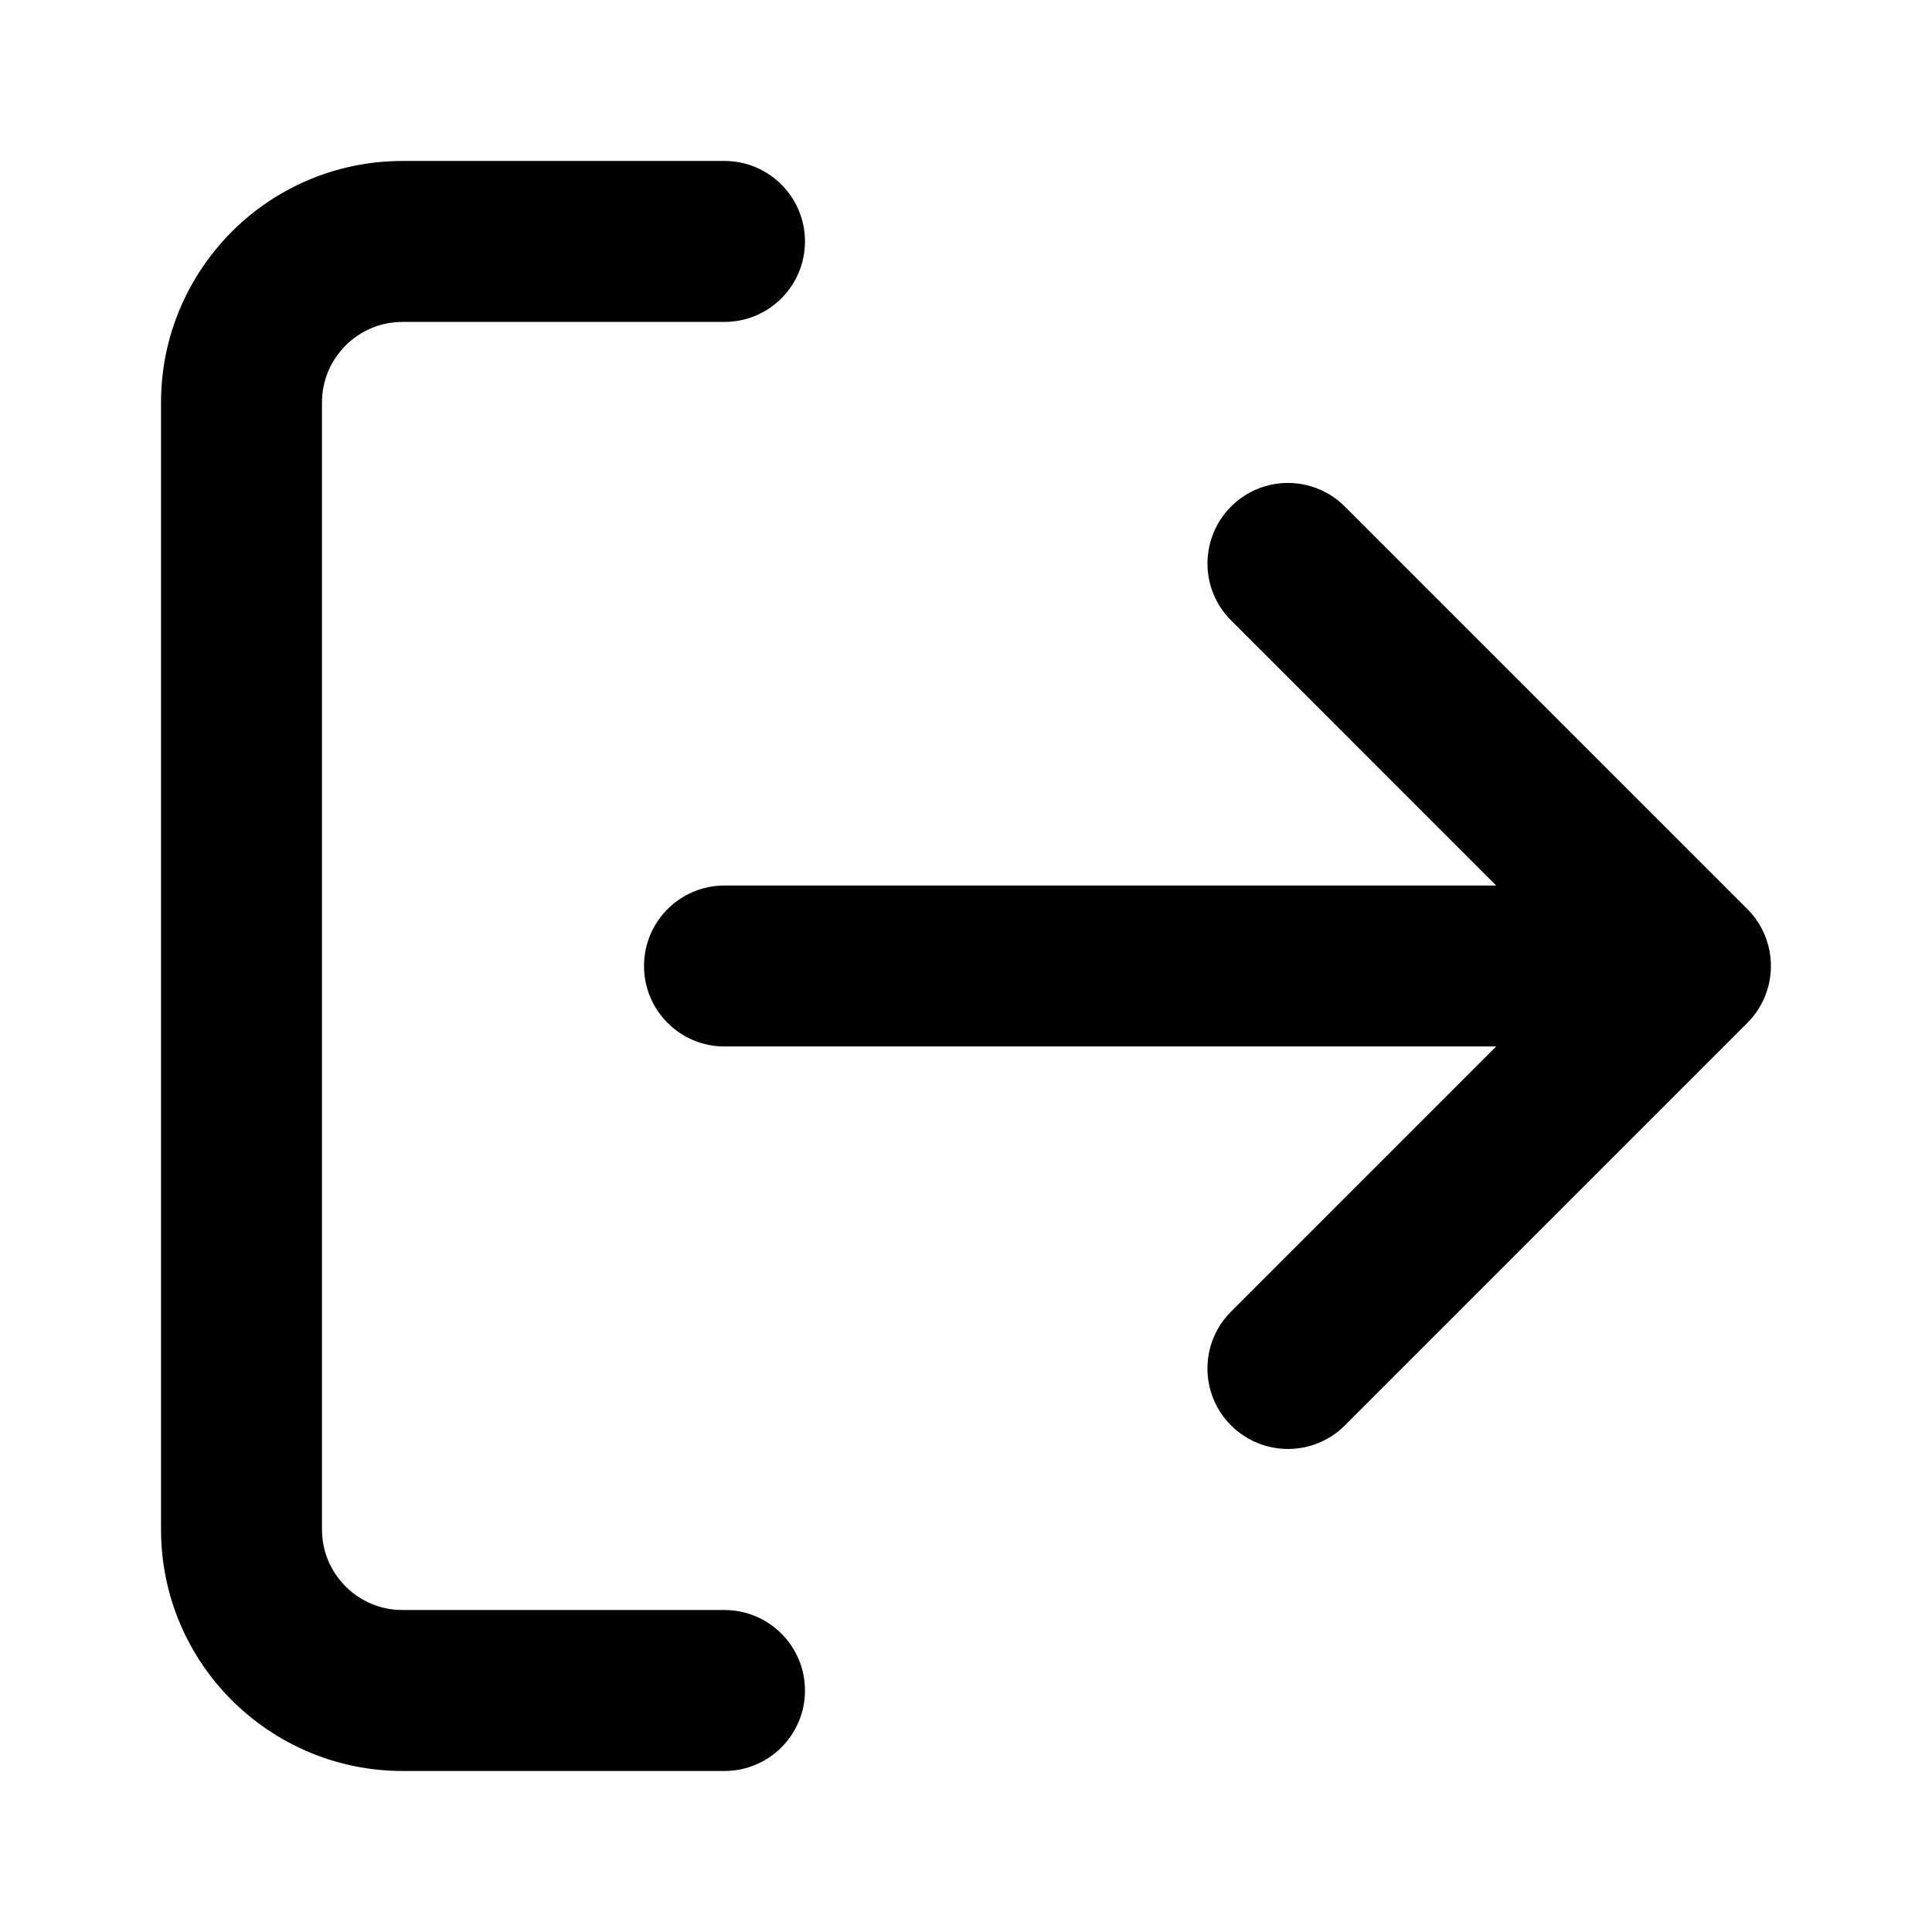
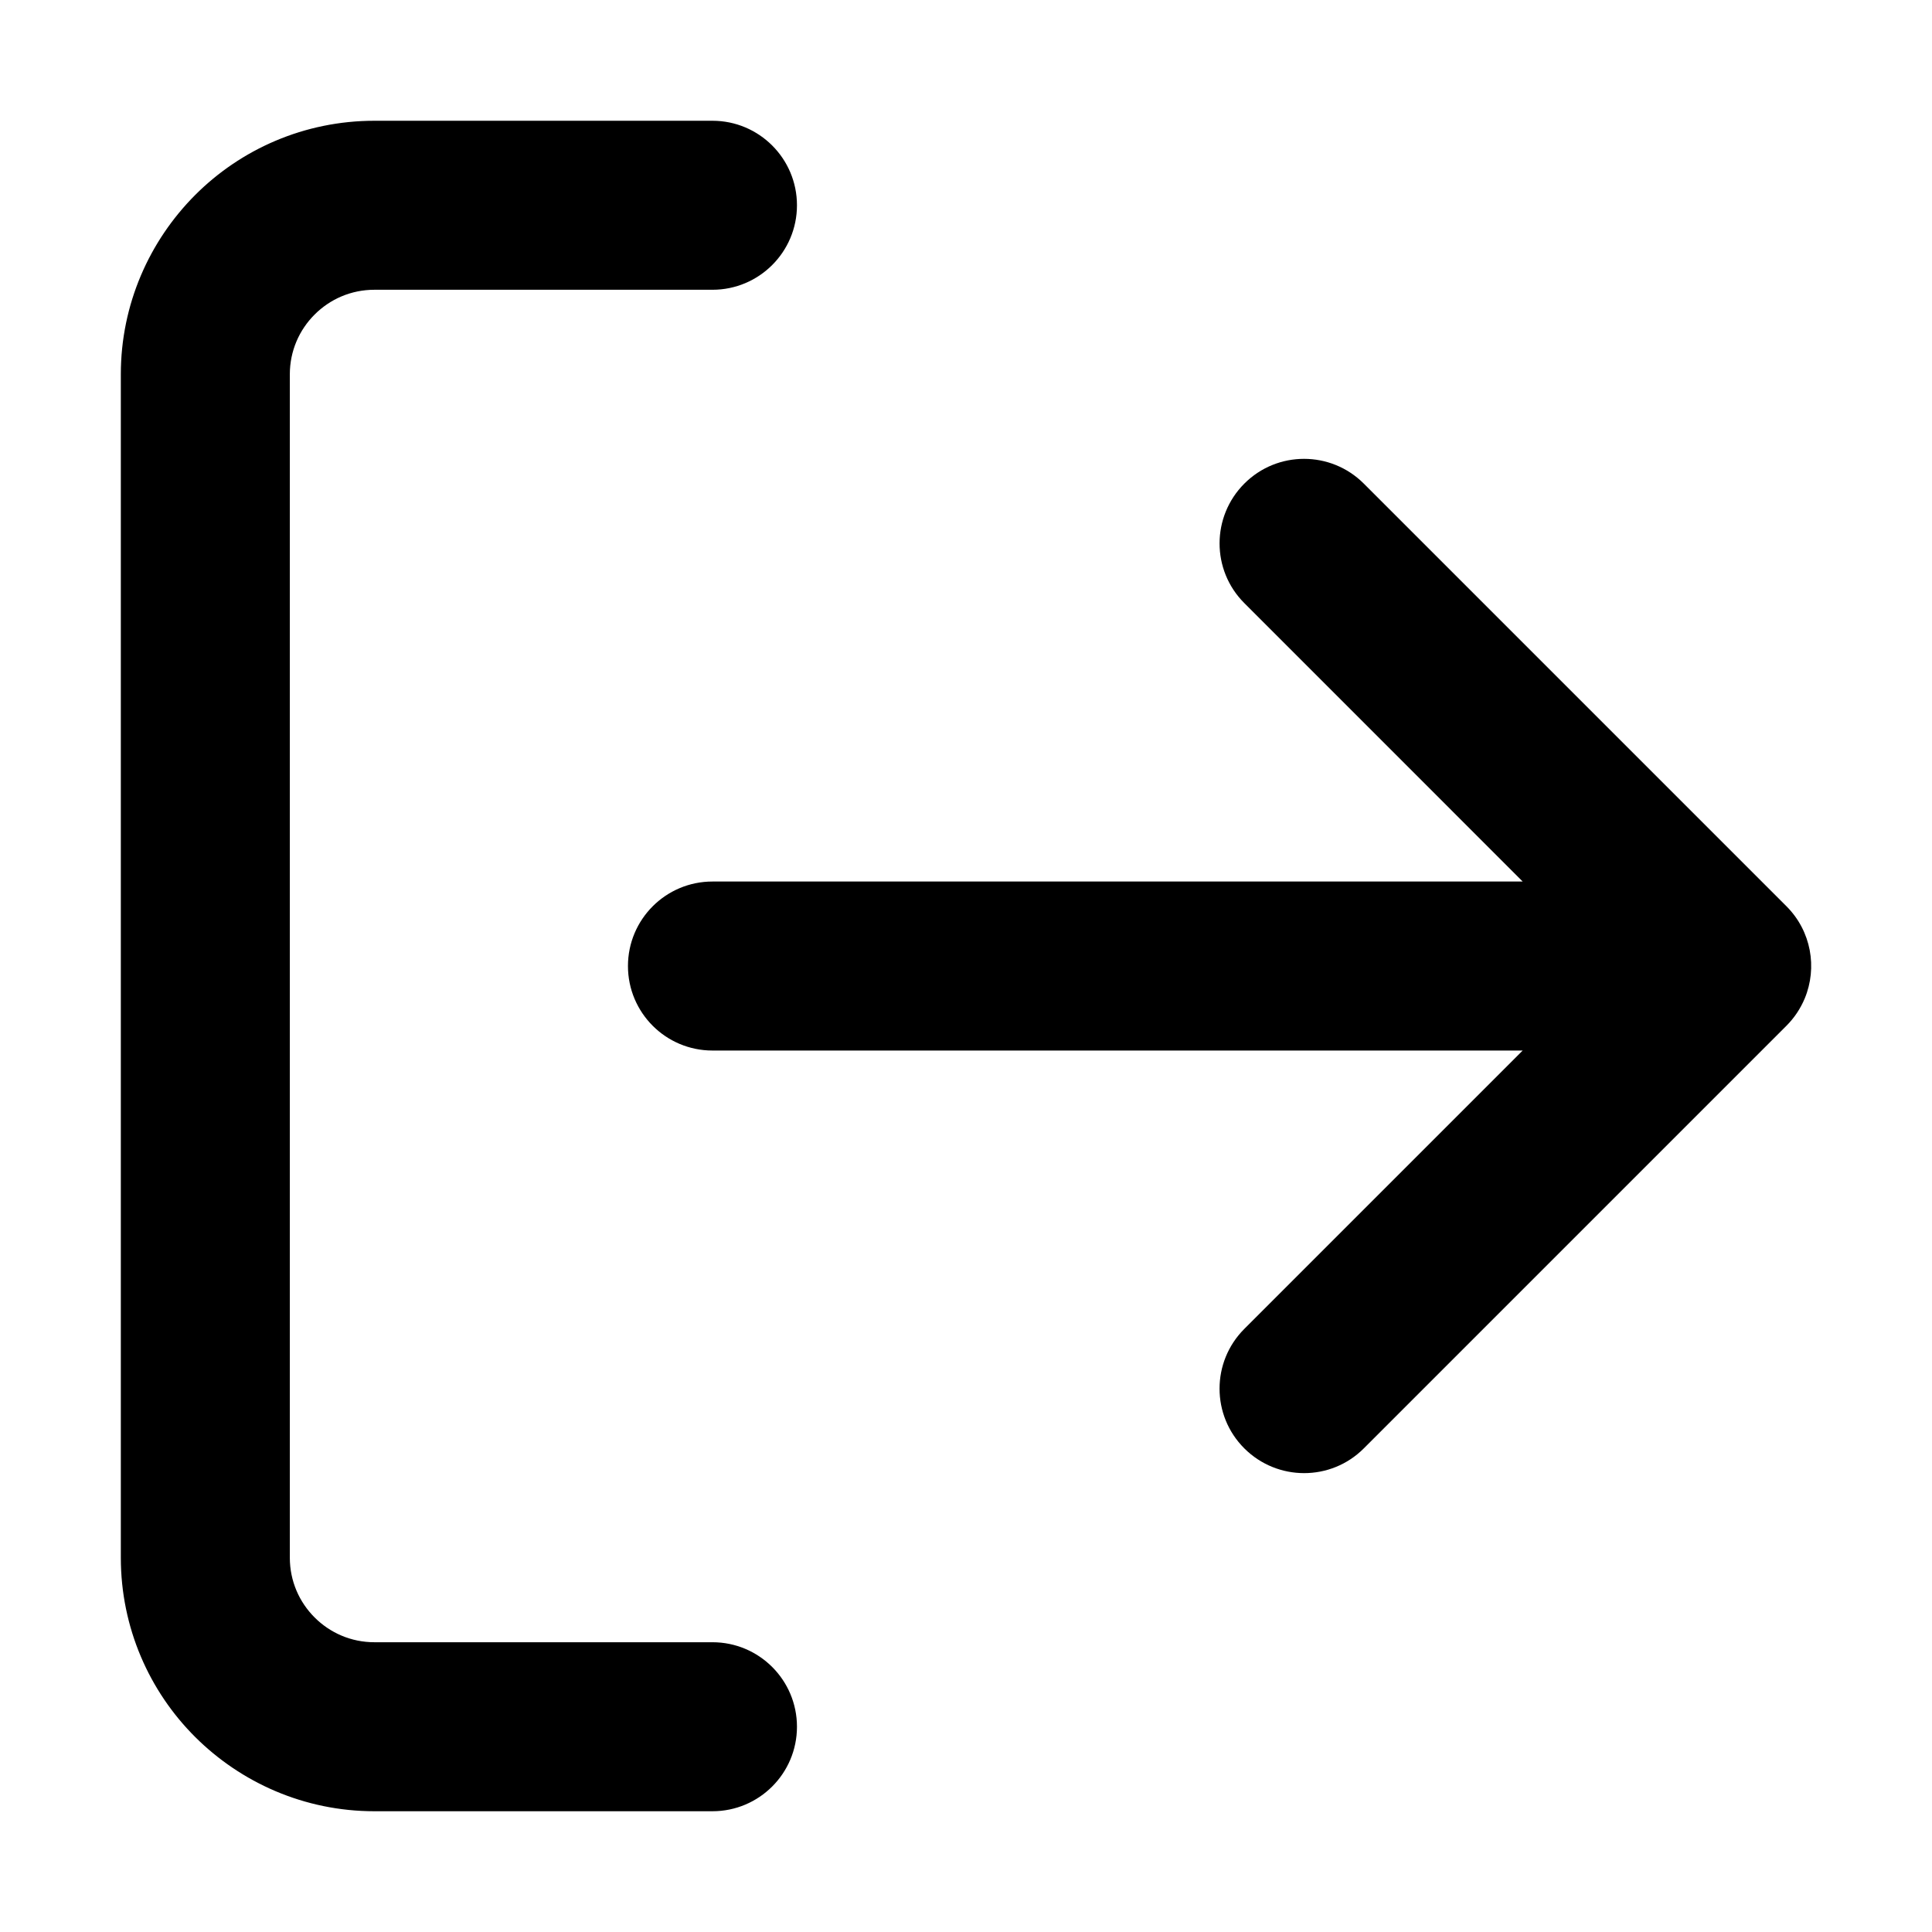
- <svg xmlns="http://www.w3.org/2000/svg" version="1.1" width="32" height="32" viewBox="0 0 32 32">
+ <svg xmlns="http://www.w3.org/2000/svg" version="1.1" viewBox="0.761 0.761 30.477 30.477">
  <path d="M12 26.667h-5.333c-0.368 0-0.7-0.148-0.943-0.391s-0.391-0.575-0.391-0.943v-18.667c0-0.368 0.148-0.7 0.391-0.943s0.575-0.391 0.943-0.391h5.333c0.736 0 1.333-0.597 1.333-1.333s-0.597-1.333-1.333-1.333h-5.333c-1.104 0-2.107 0.449-2.828 1.172s-1.172 1.724-1.172 2.828v18.667c0 1.104 0.449 2.107 1.172 2.828s1.724 1.172 2.828 1.172h5.333c0.736 0 1.333-0.597 1.333-1.333s-0.597-1.333-1.333-1.333zM24.781 14.667h-12.781c-0.736 0-1.333 0.597-1.333 1.333s0.597 1.333 1.333 1.333h12.781l-4.391 4.391c-0.521 0.521-0.521 1.365 0 1.885s1.365 0.521 1.885 0l6.667-6.667c0.123-0.123 0.221-0.269 0.289-0.432 0.2-0.483 0.104-1.060-0.289-1.453l-6.667-6.667c-0.521-0.521-1.365-0.521-1.885 0s-0.521 1.365 0 1.885z" />
</svg>
